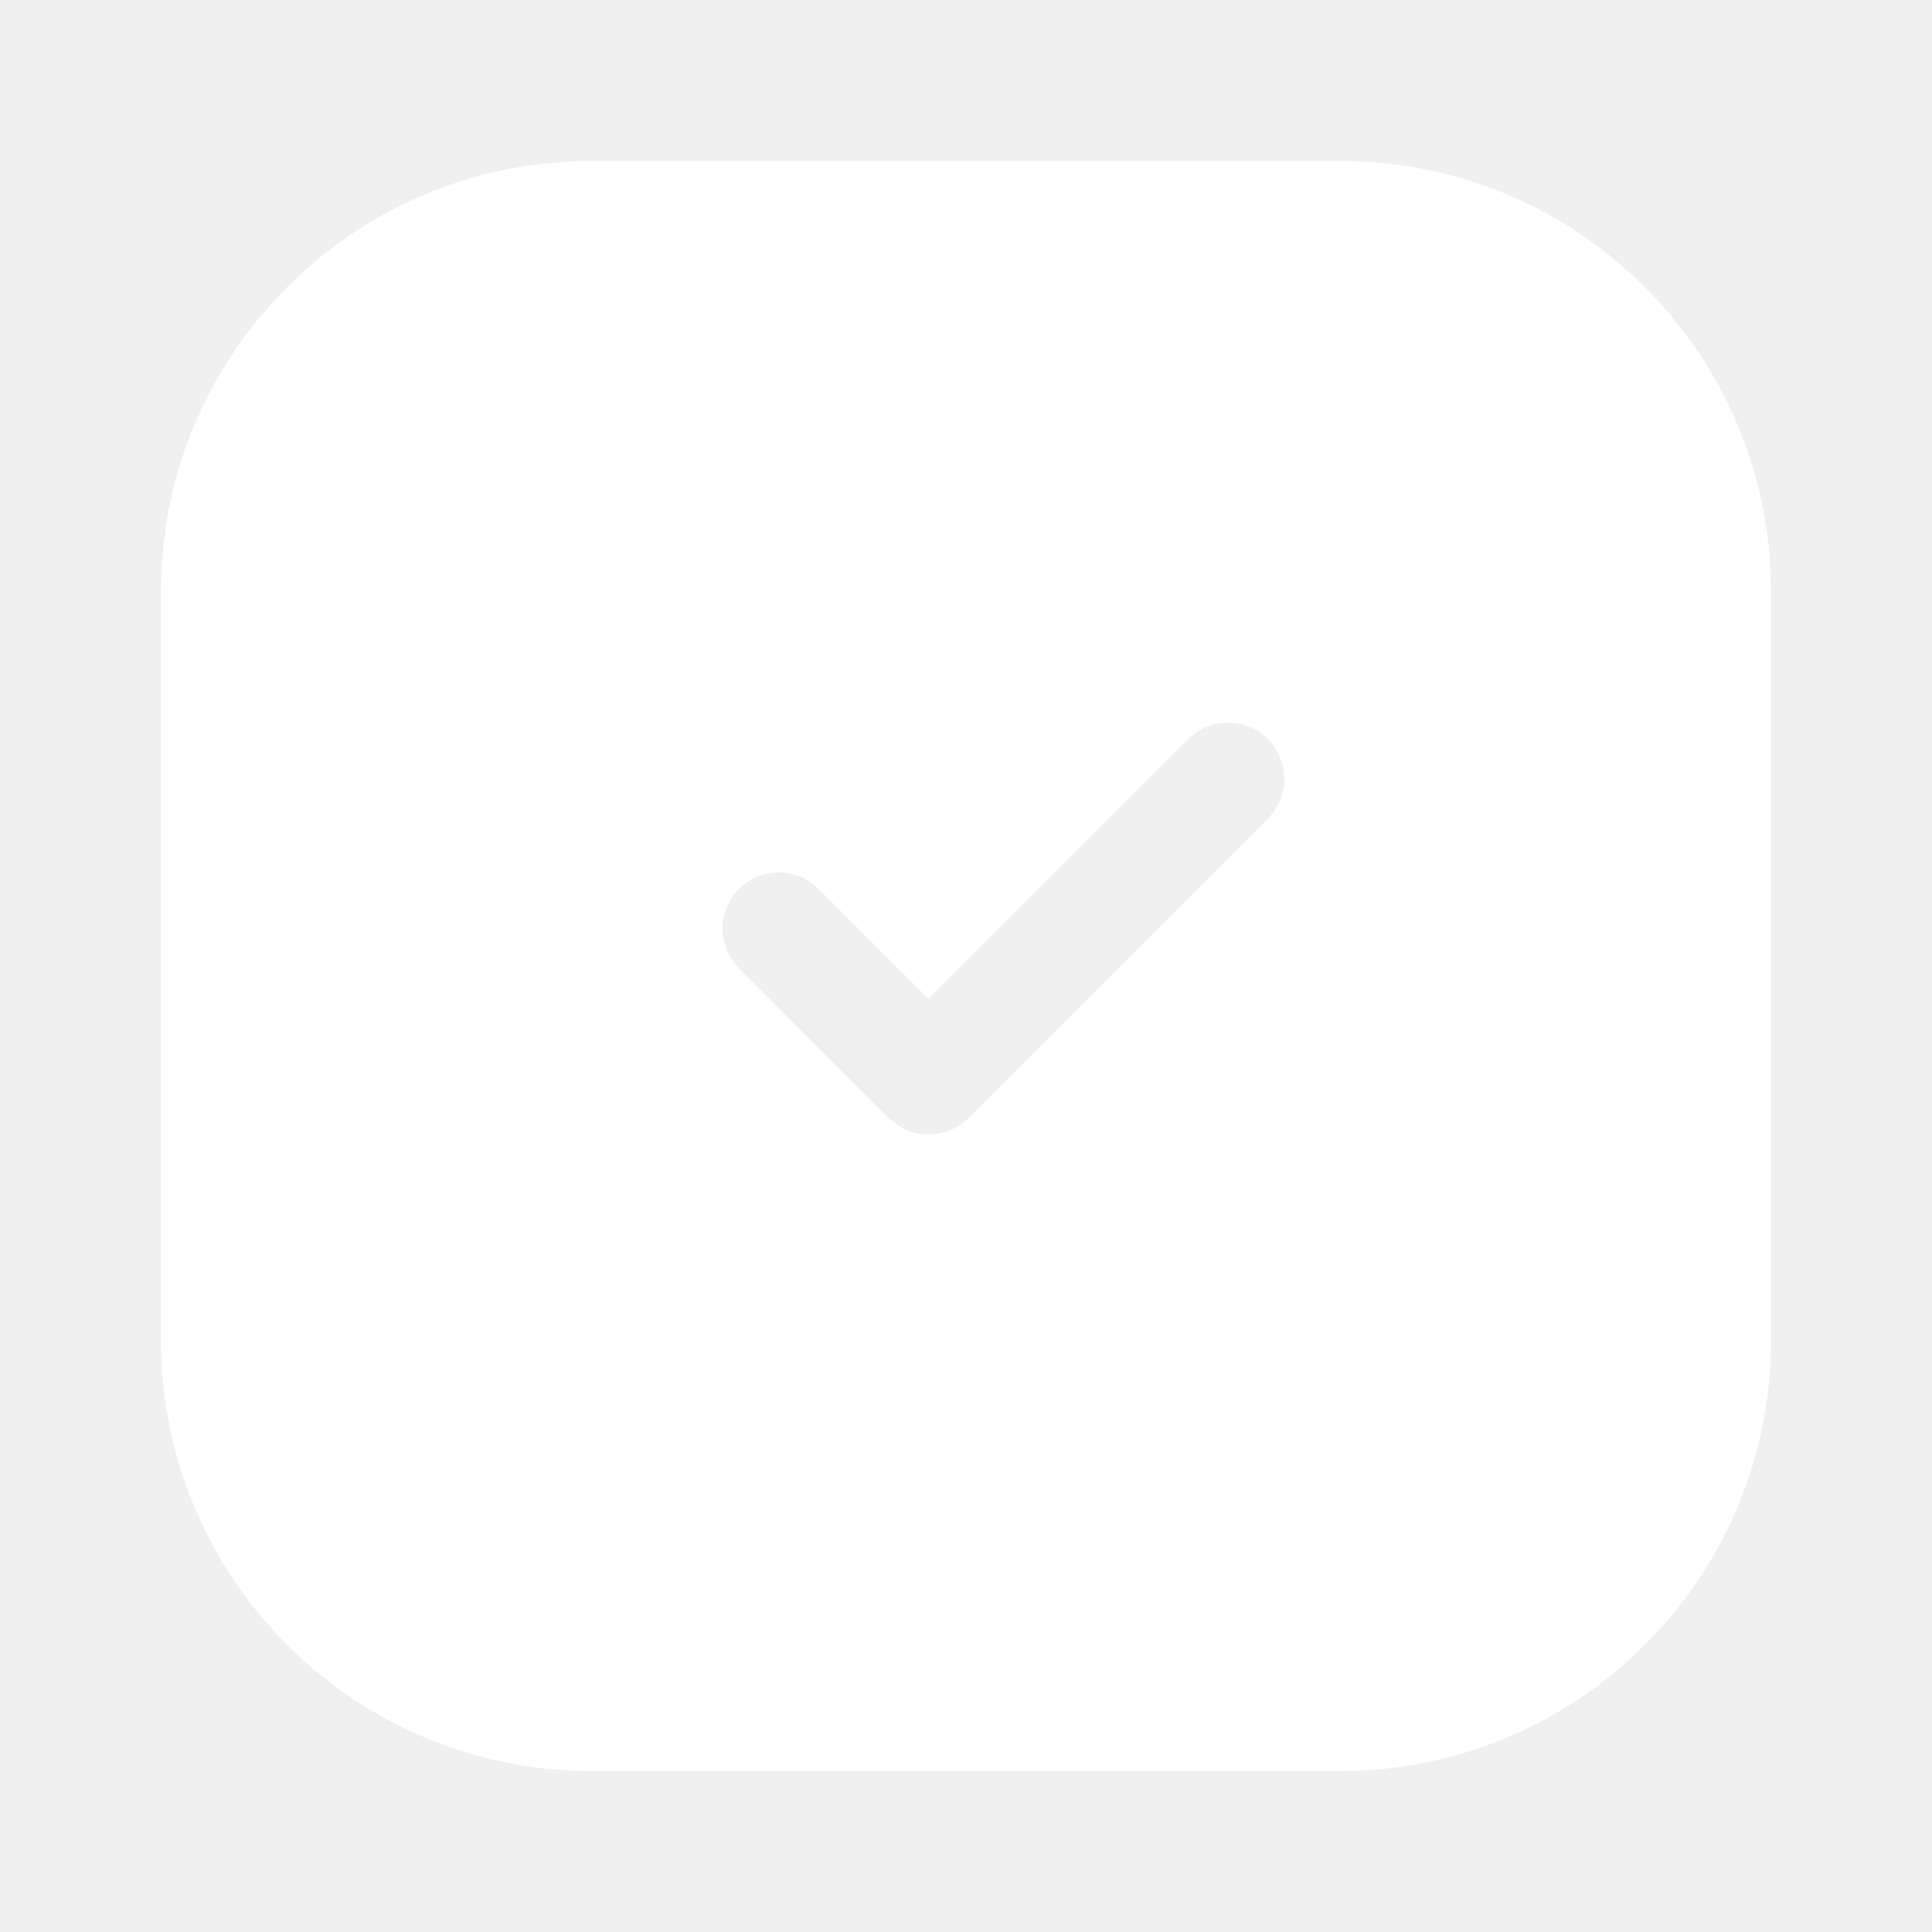
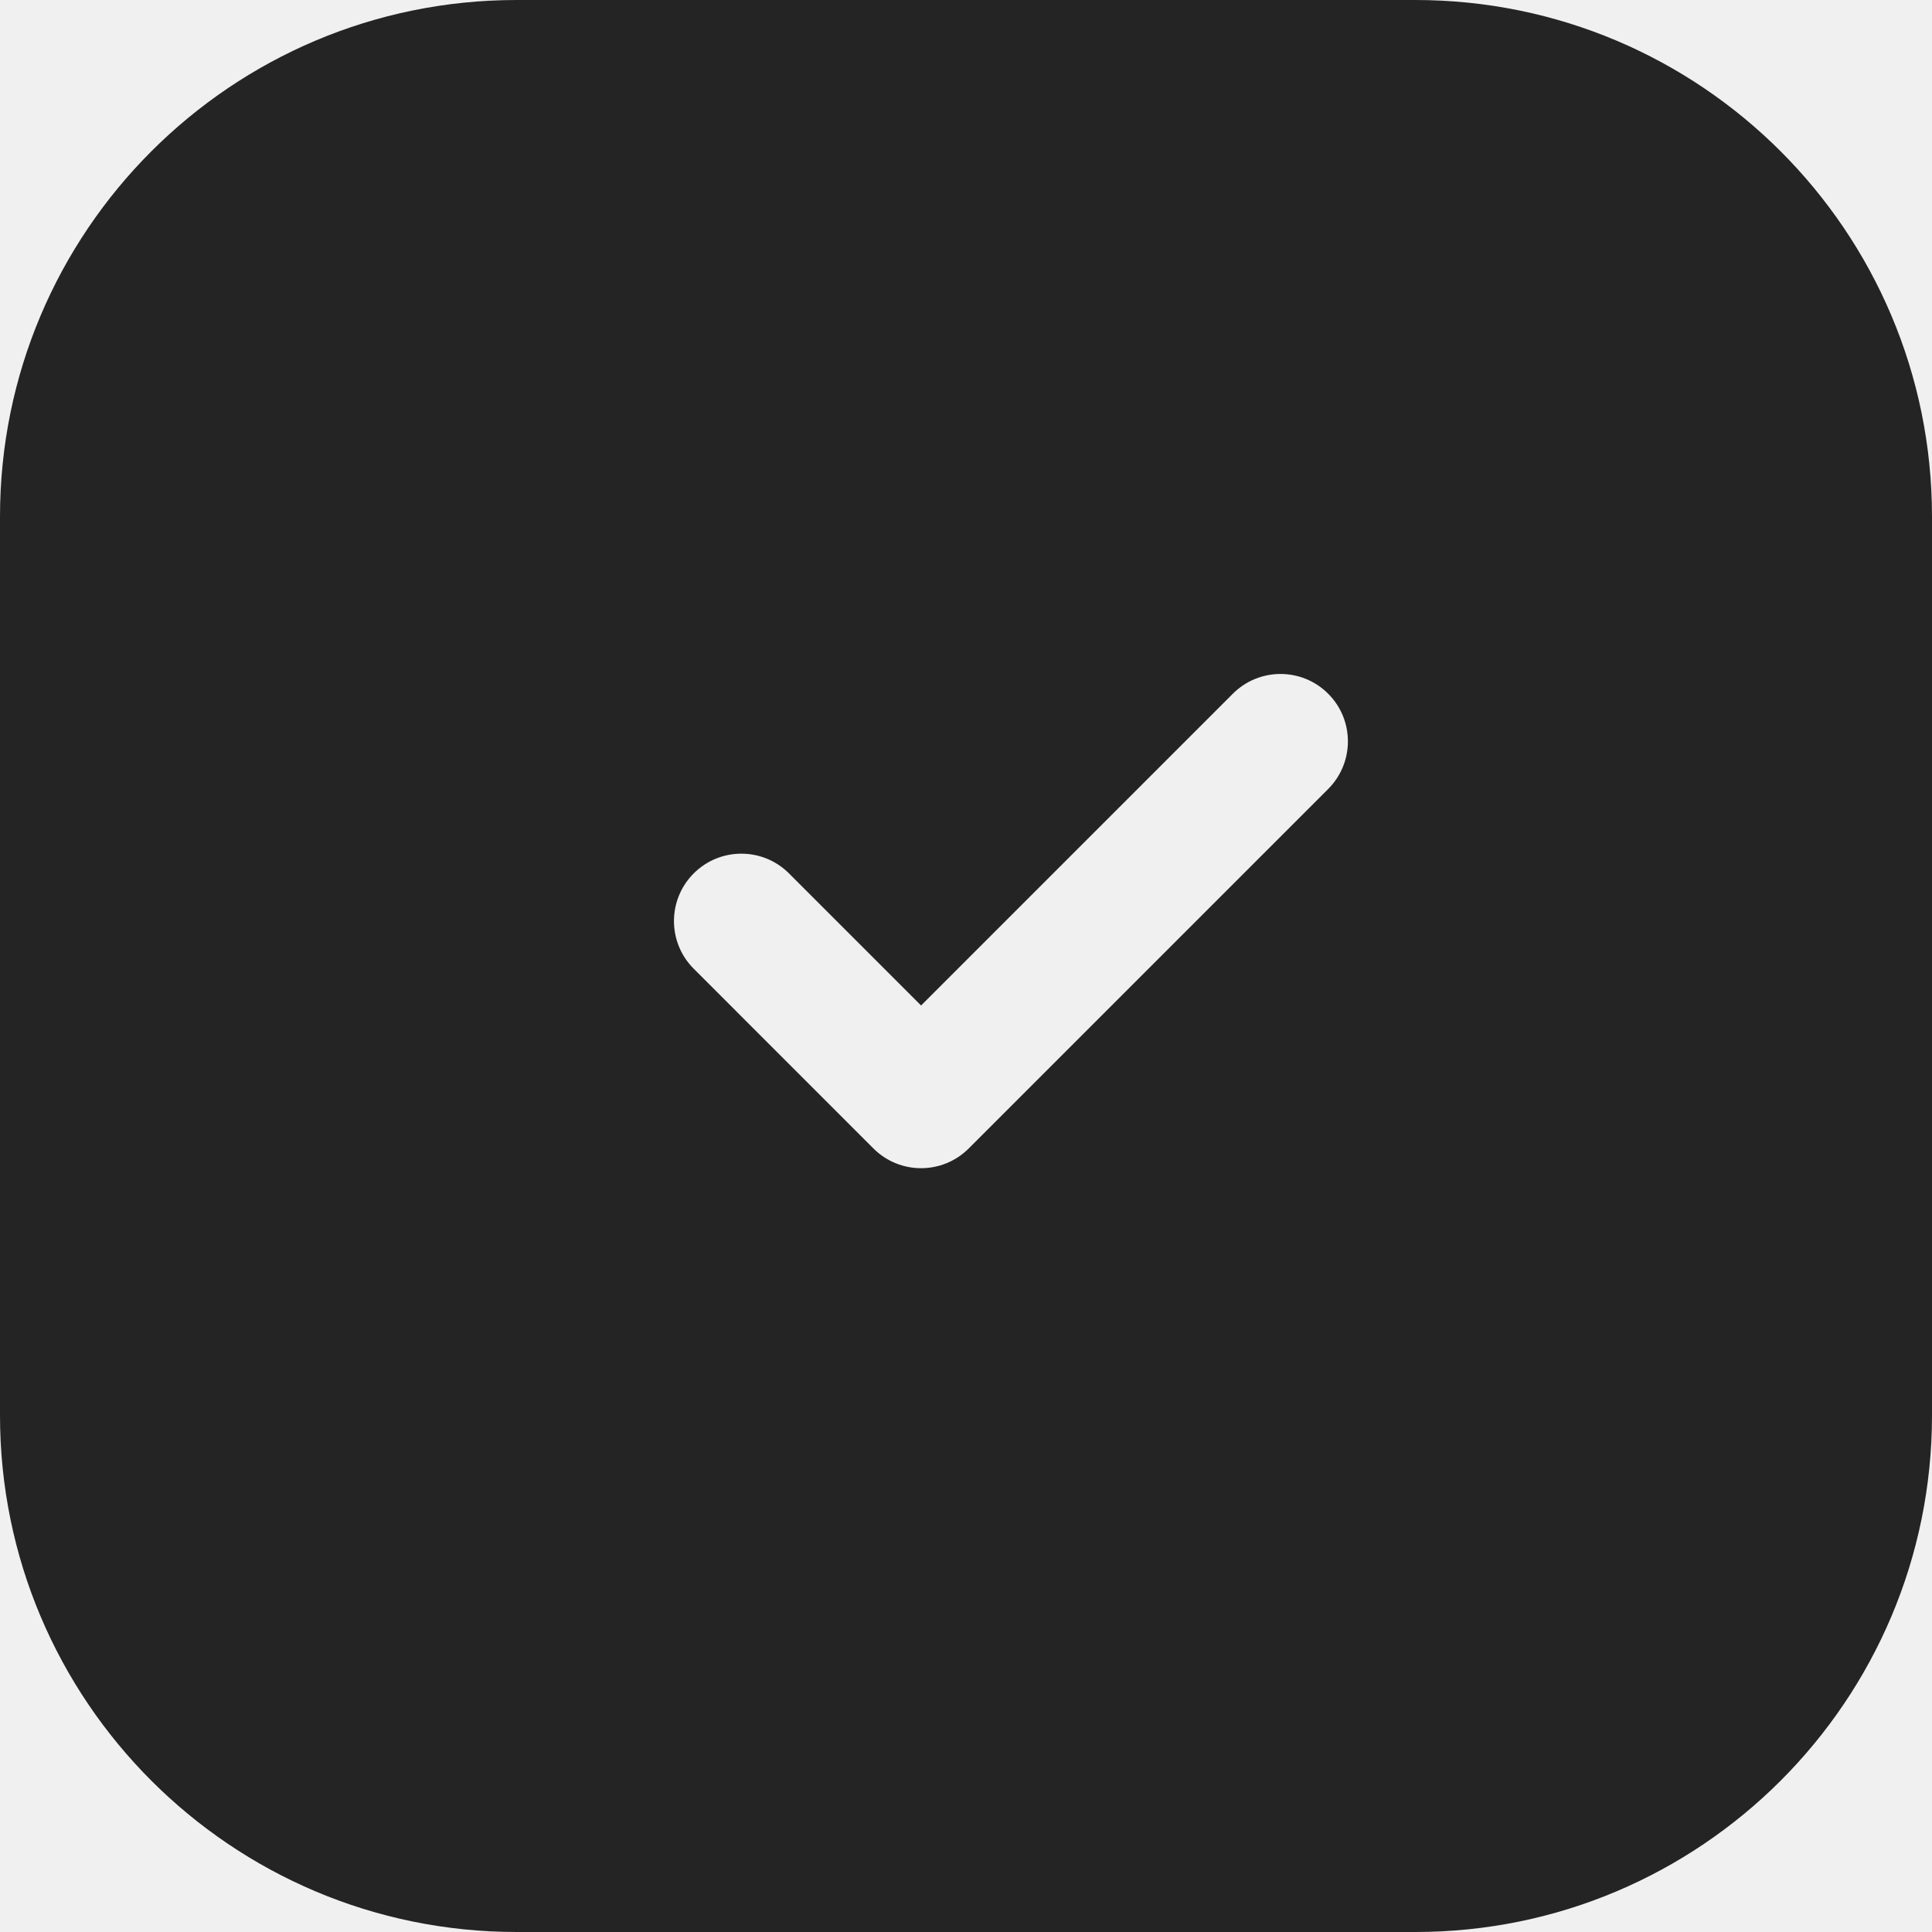
<svg xmlns="http://www.w3.org/2000/svg" width="64" height="64" viewBox="0 0 64 64" fill="none">
-   <path fill-rule="evenodd" clip-rule="evenodd" d="M5.333 19.597C5.333 11.72 11.719 5.333 19.597 5.333H44.403C52.281 5.333 58.667 11.72 58.667 19.597V44.403C58.667 52.281 52.281 58.667 44.403 58.667H19.597C11.719 58.667 5.333 52.281 5.333 44.403V19.597ZM24.483 32.075L29.444 37.037C30.171 37.763 31.349 37.763 32.075 37.037L41.998 27.114C42.724 26.388 42.724 25.21 41.998 24.483C41.271 23.756 40.093 23.756 39.367 24.483L30.76 33.09L27.114 29.444C26.387 28.718 25.209 28.718 24.483 29.444C23.756 30.171 23.756 31.349 24.483 32.075Z" fill="white" />
+   <path fill-rule="evenodd" clip-rule="evenodd" d="M0 17.116C0 7.663 7.663 0 17.116 0H46.884C56.337 0 64 7.663 64 17.116V46.884C64 56.337 56.337 64 46.884 64H17.116C7.663 64 0 56.337 0 46.884V17.116ZM22.98 32.09L28.933 38.044C29.805 38.916 31.218 38.916 32.09 38.044L43.997 26.137C44.869 25.265 44.869 23.851 43.997 22.98C43.125 22.108 41.712 22.108 40.84 22.98L30.512 33.308L26.137 28.933C25.265 28.061 23.851 28.061 22.98 28.933C22.108 29.805 22.108 31.218 22.98 32.09Z" fill="#242424" />
</svg>
